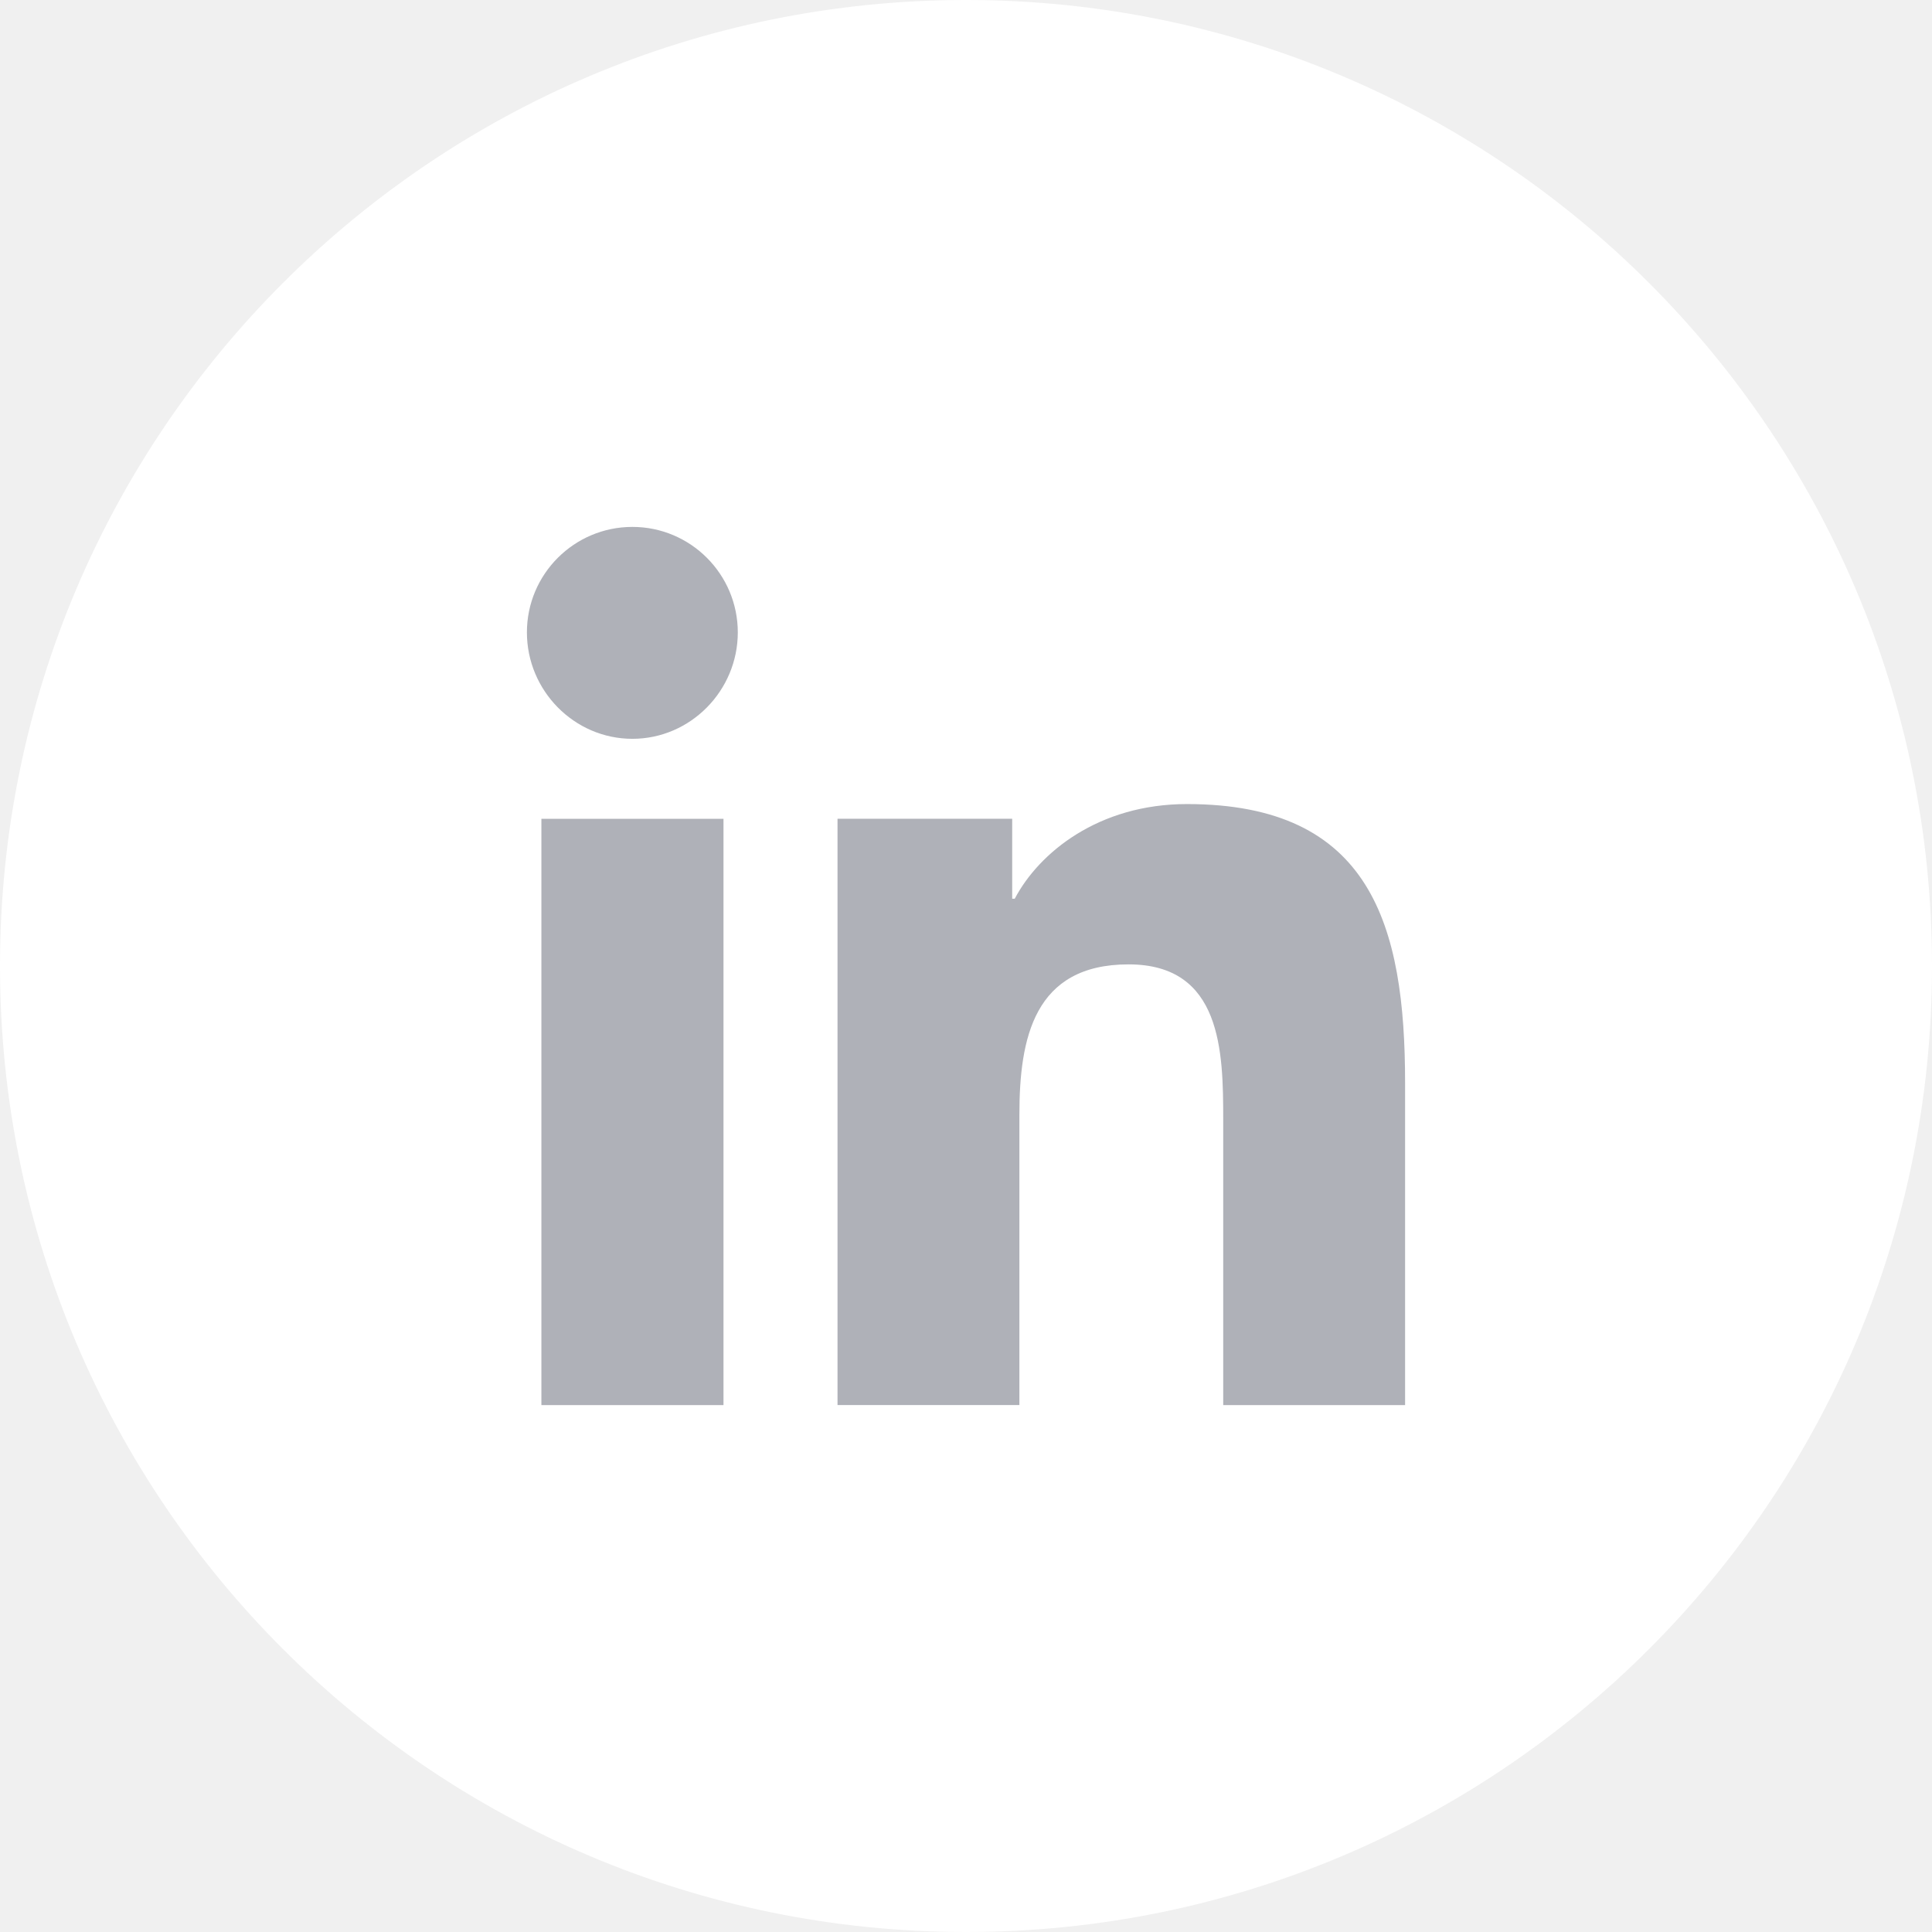
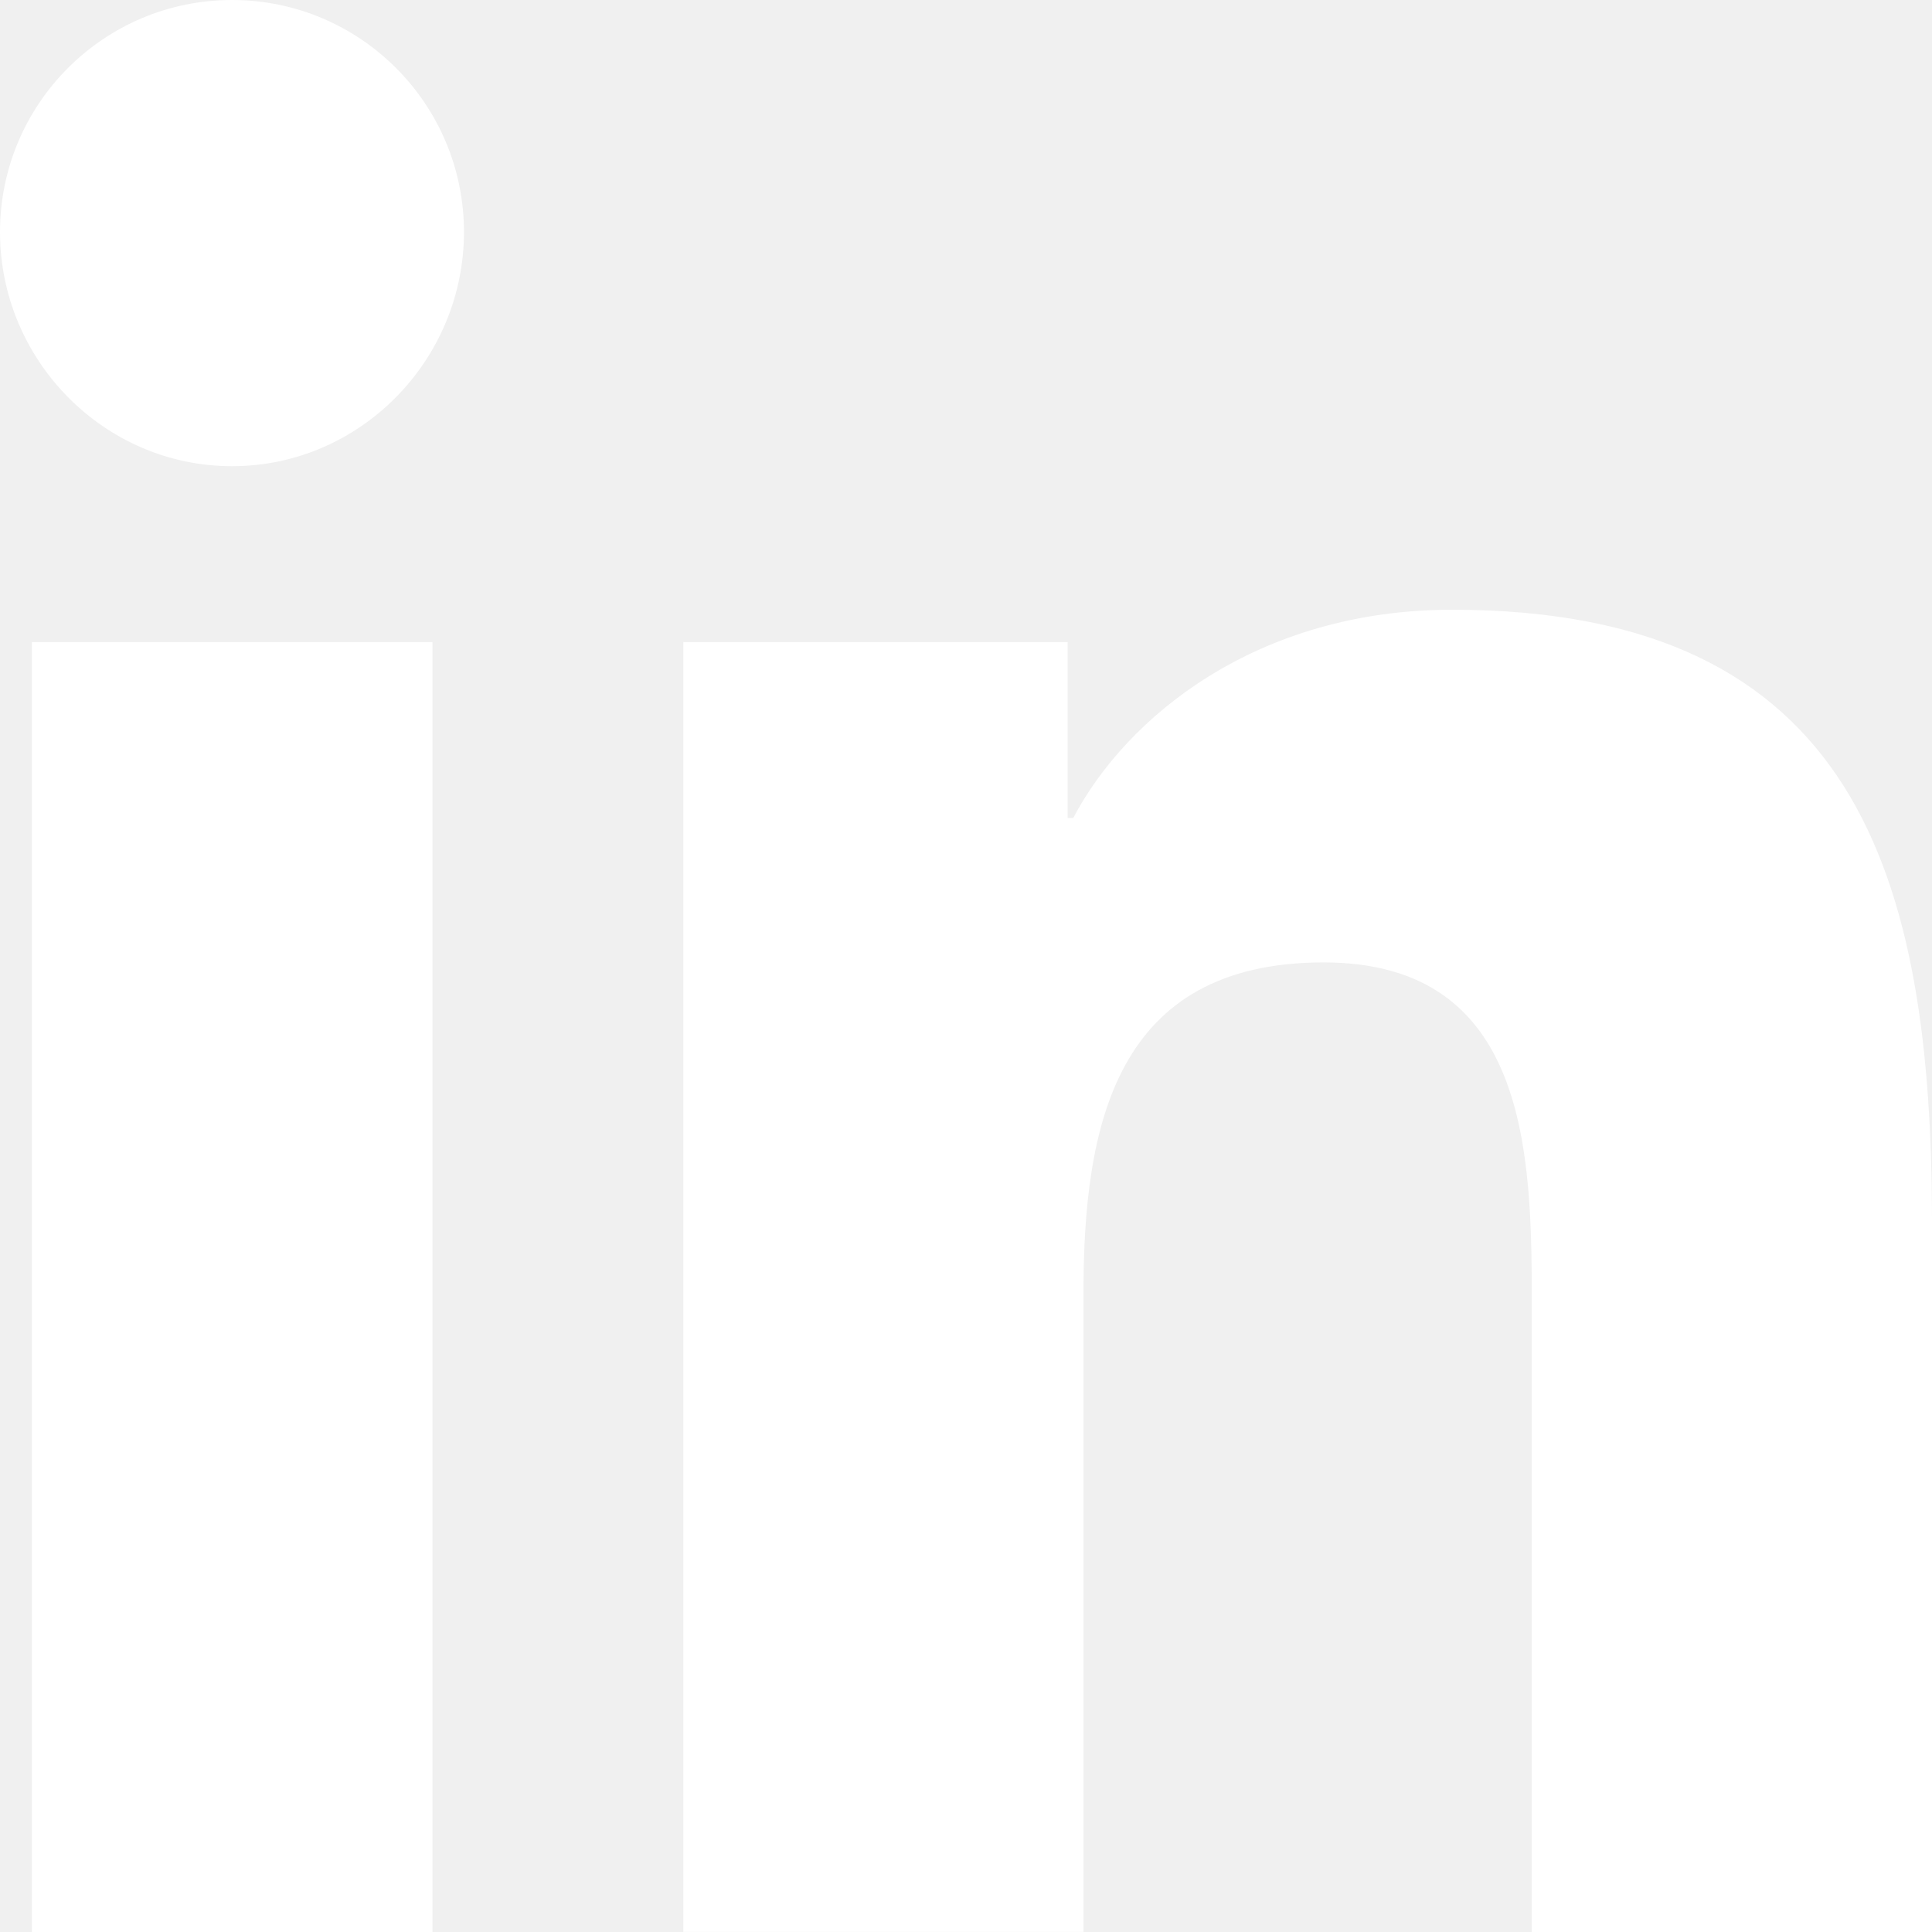
- <svg xmlns="http://www.w3.org/2000/svg" width="44" height="44" viewBox="0 0 44 44" fill="none">
-   <path d="M44 22C44 28.075 41.538 33.575 37.556 37.556C33.575 41.538 28.075 44 22 44C15.925 44 10.425 41.538 6.444 37.556C2.462 33.575 0 28.075 0 22C0 15.925 2.462 10.425 6.444 6.444C10.425 2.462 15.925 -6.10352e-05 22 -6.10352e-05C28.075 -6.10352e-05 33.575 2.462 37.556 6.444C41.538 10.425 44 15.925 44 22Z" fill="white" />
+ <svg xmlns="http://www.w3.org/2000/svg" width="20" height="20" viewBox="0 0 20 20" fill="none">
  <g clip-path="url(#clip0)">
-     <path d="M31.995 32V31.999H32V24.664C32 21.076 31.227 18.312 27.032 18.312C25.016 18.312 23.663 19.418 23.11 20.468H23.052V18.647H19.074V31.999H23.216V25.387C23.216 23.647 23.546 21.963 25.702 21.963C27.826 21.963 27.858 23.95 27.858 25.499V32H31.995Z" fill="#AFB1B8" />
-     <path d="M12.33 18.648H16.477V32H12.33V18.648Z" fill="#AFB1B8" />
-     <path d="M14.402 12C13.076 12 12 13.076 12 14.402C12 15.727 13.076 16.826 14.402 16.826C15.727 16.826 16.803 15.727 16.803 14.402C16.802 13.076 15.727 12 14.402 12V12Z" fill="#AFB1B8" />
+     <path d="M19.995 20V19.999H20V12.664C20 9.076 19.227 6.312 15.033 6.312C13.016 6.312 11.662 7.418 11.11 8.468H11.052V6.647H7.074V19.999H11.216V13.388C11.216 11.647 11.546 9.963 13.702 9.963C15.826 9.963 15.857 11.95 15.857 13.499V20H19.995Z" fill="white" />
+     <path d="M0.33 6.647H4.477V20H0.33V6.647Z" fill="white" />
+     <path d="M2.402 0C1.076 0 0 1.076 0 2.402C0 3.728 1.076 4.826 2.402 4.826C3.728 4.826 4.803 3.728 4.803 2.402C4.803 1.076 3.727 0 2.402 0V0Z" fill="white" />
  </g>
  <defs>
    <clipPath id="clip0">
-       <rect width="20" height="20" fill="white" transform="translate(12 12)" />
+       <rect width="20" height="20" fill="white" />
    </clipPath>
  </defs>
</svg>
